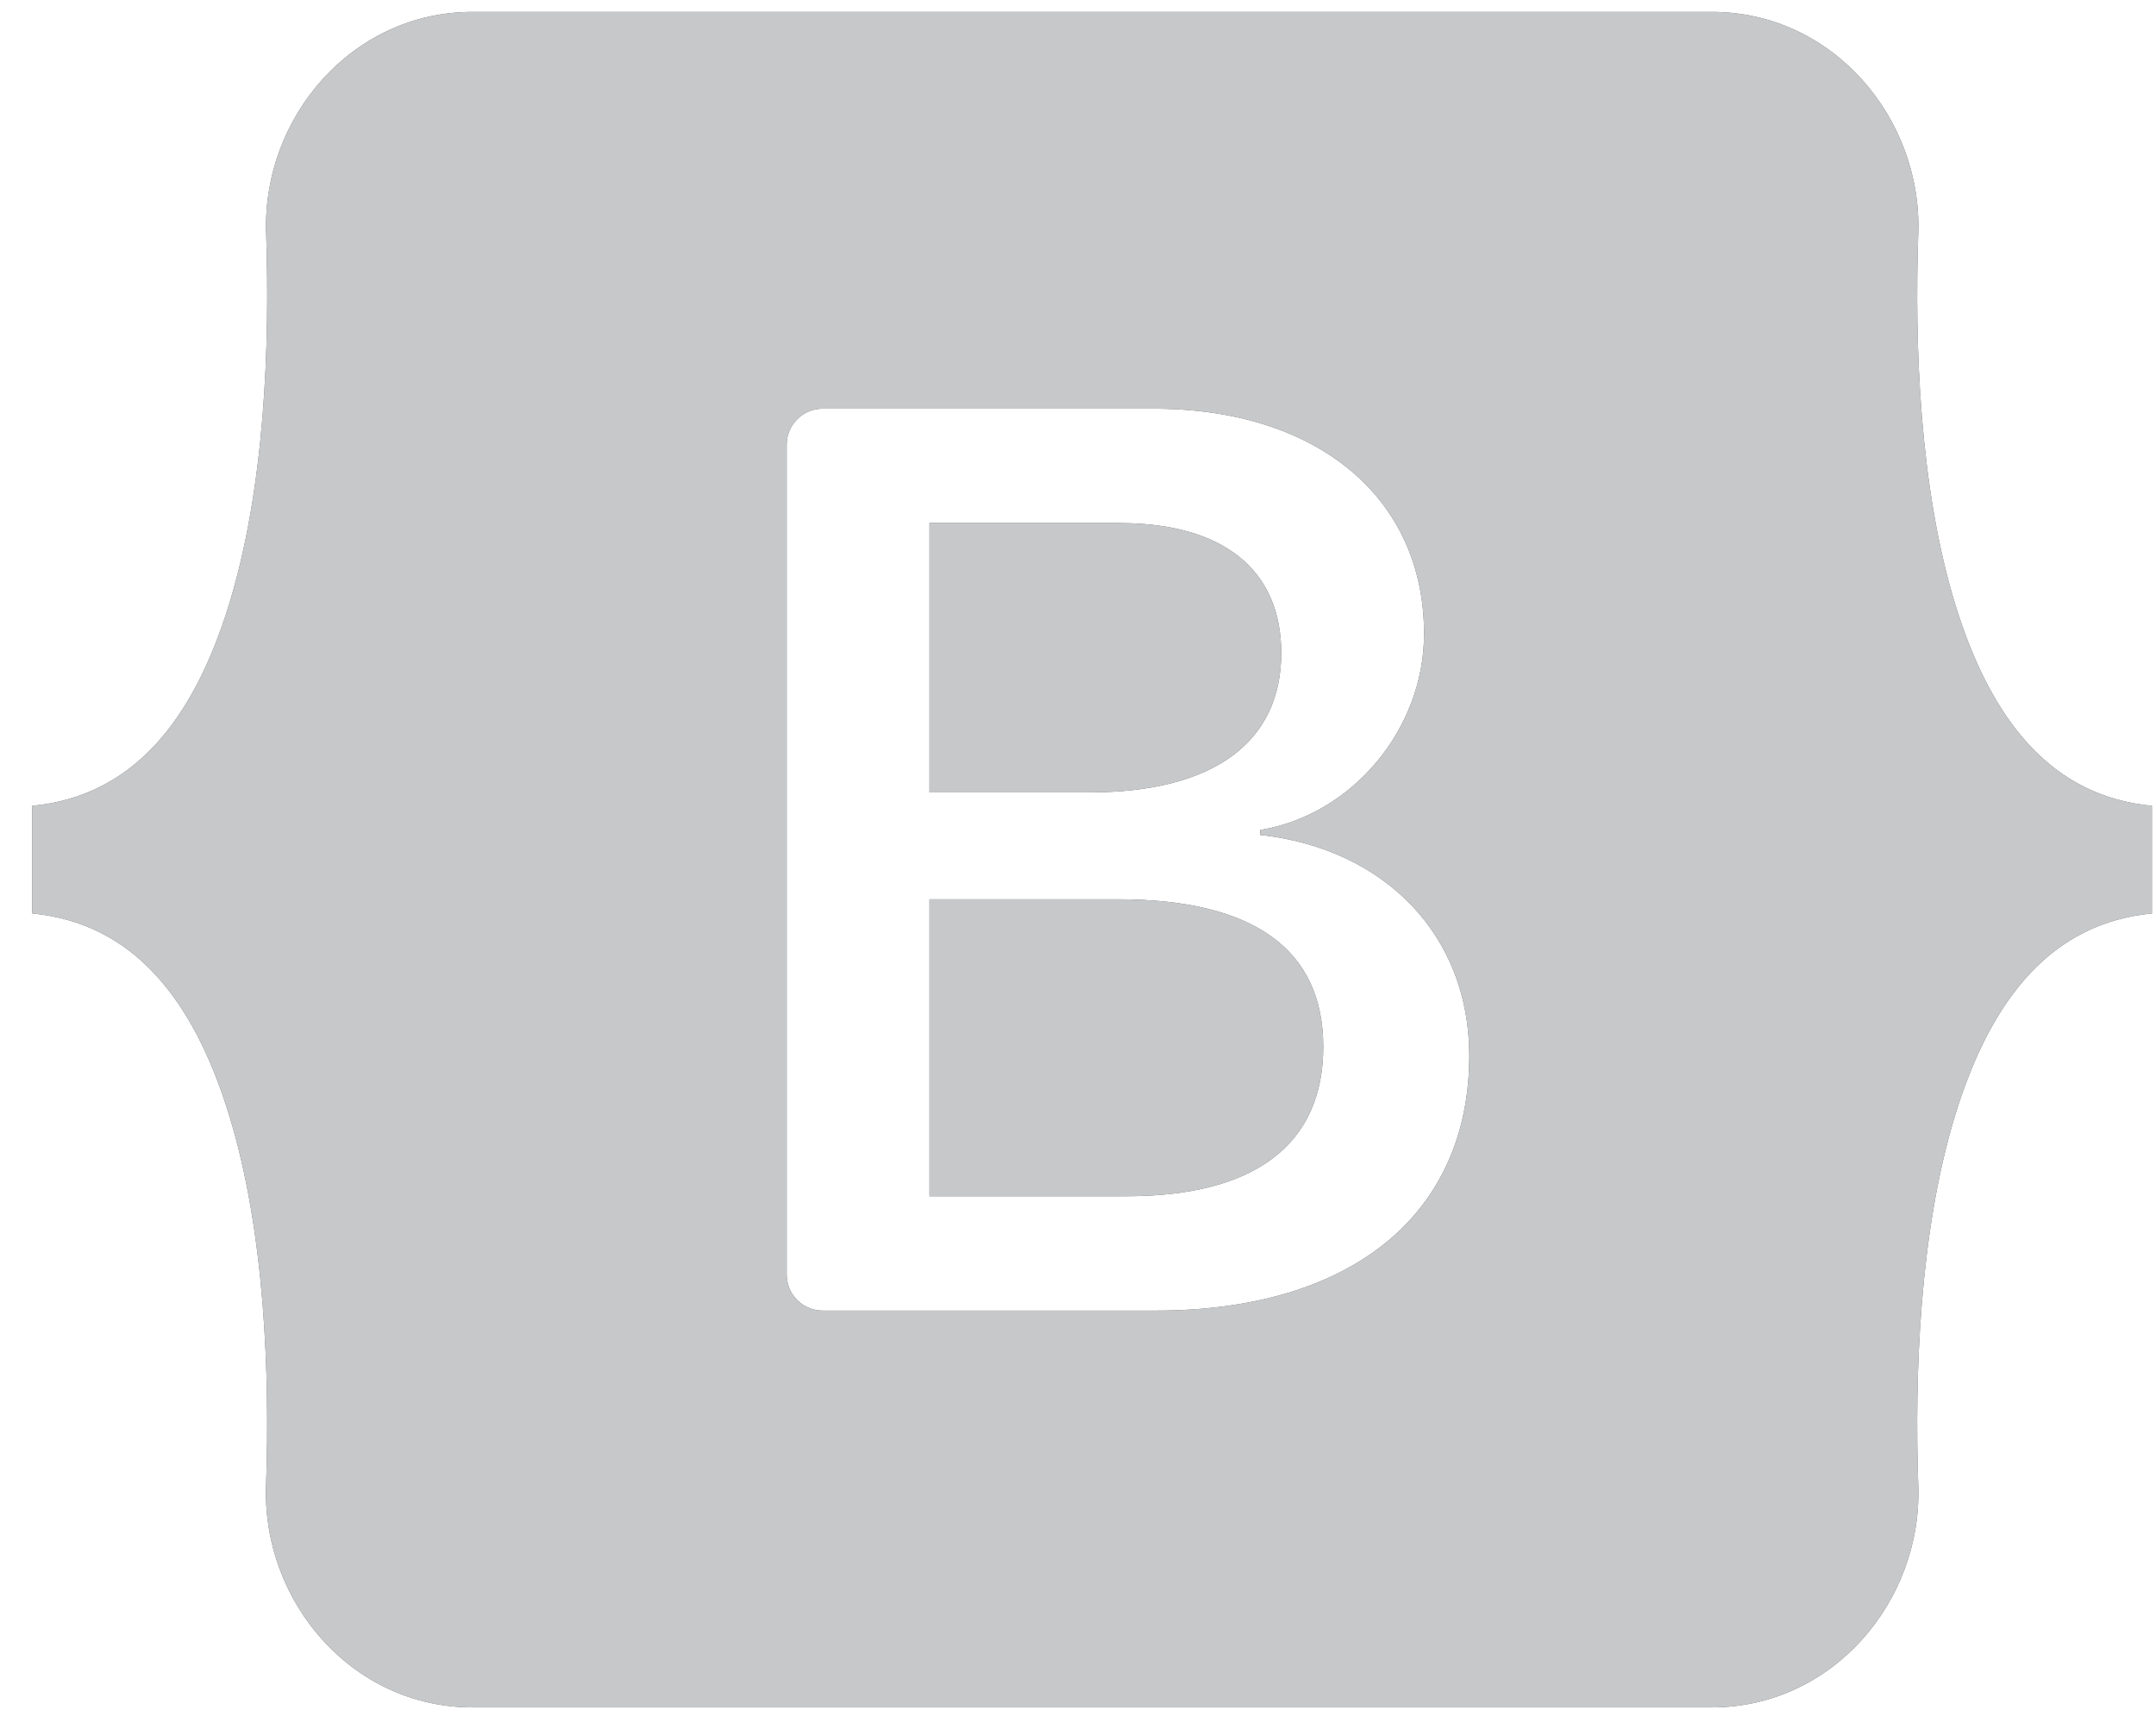
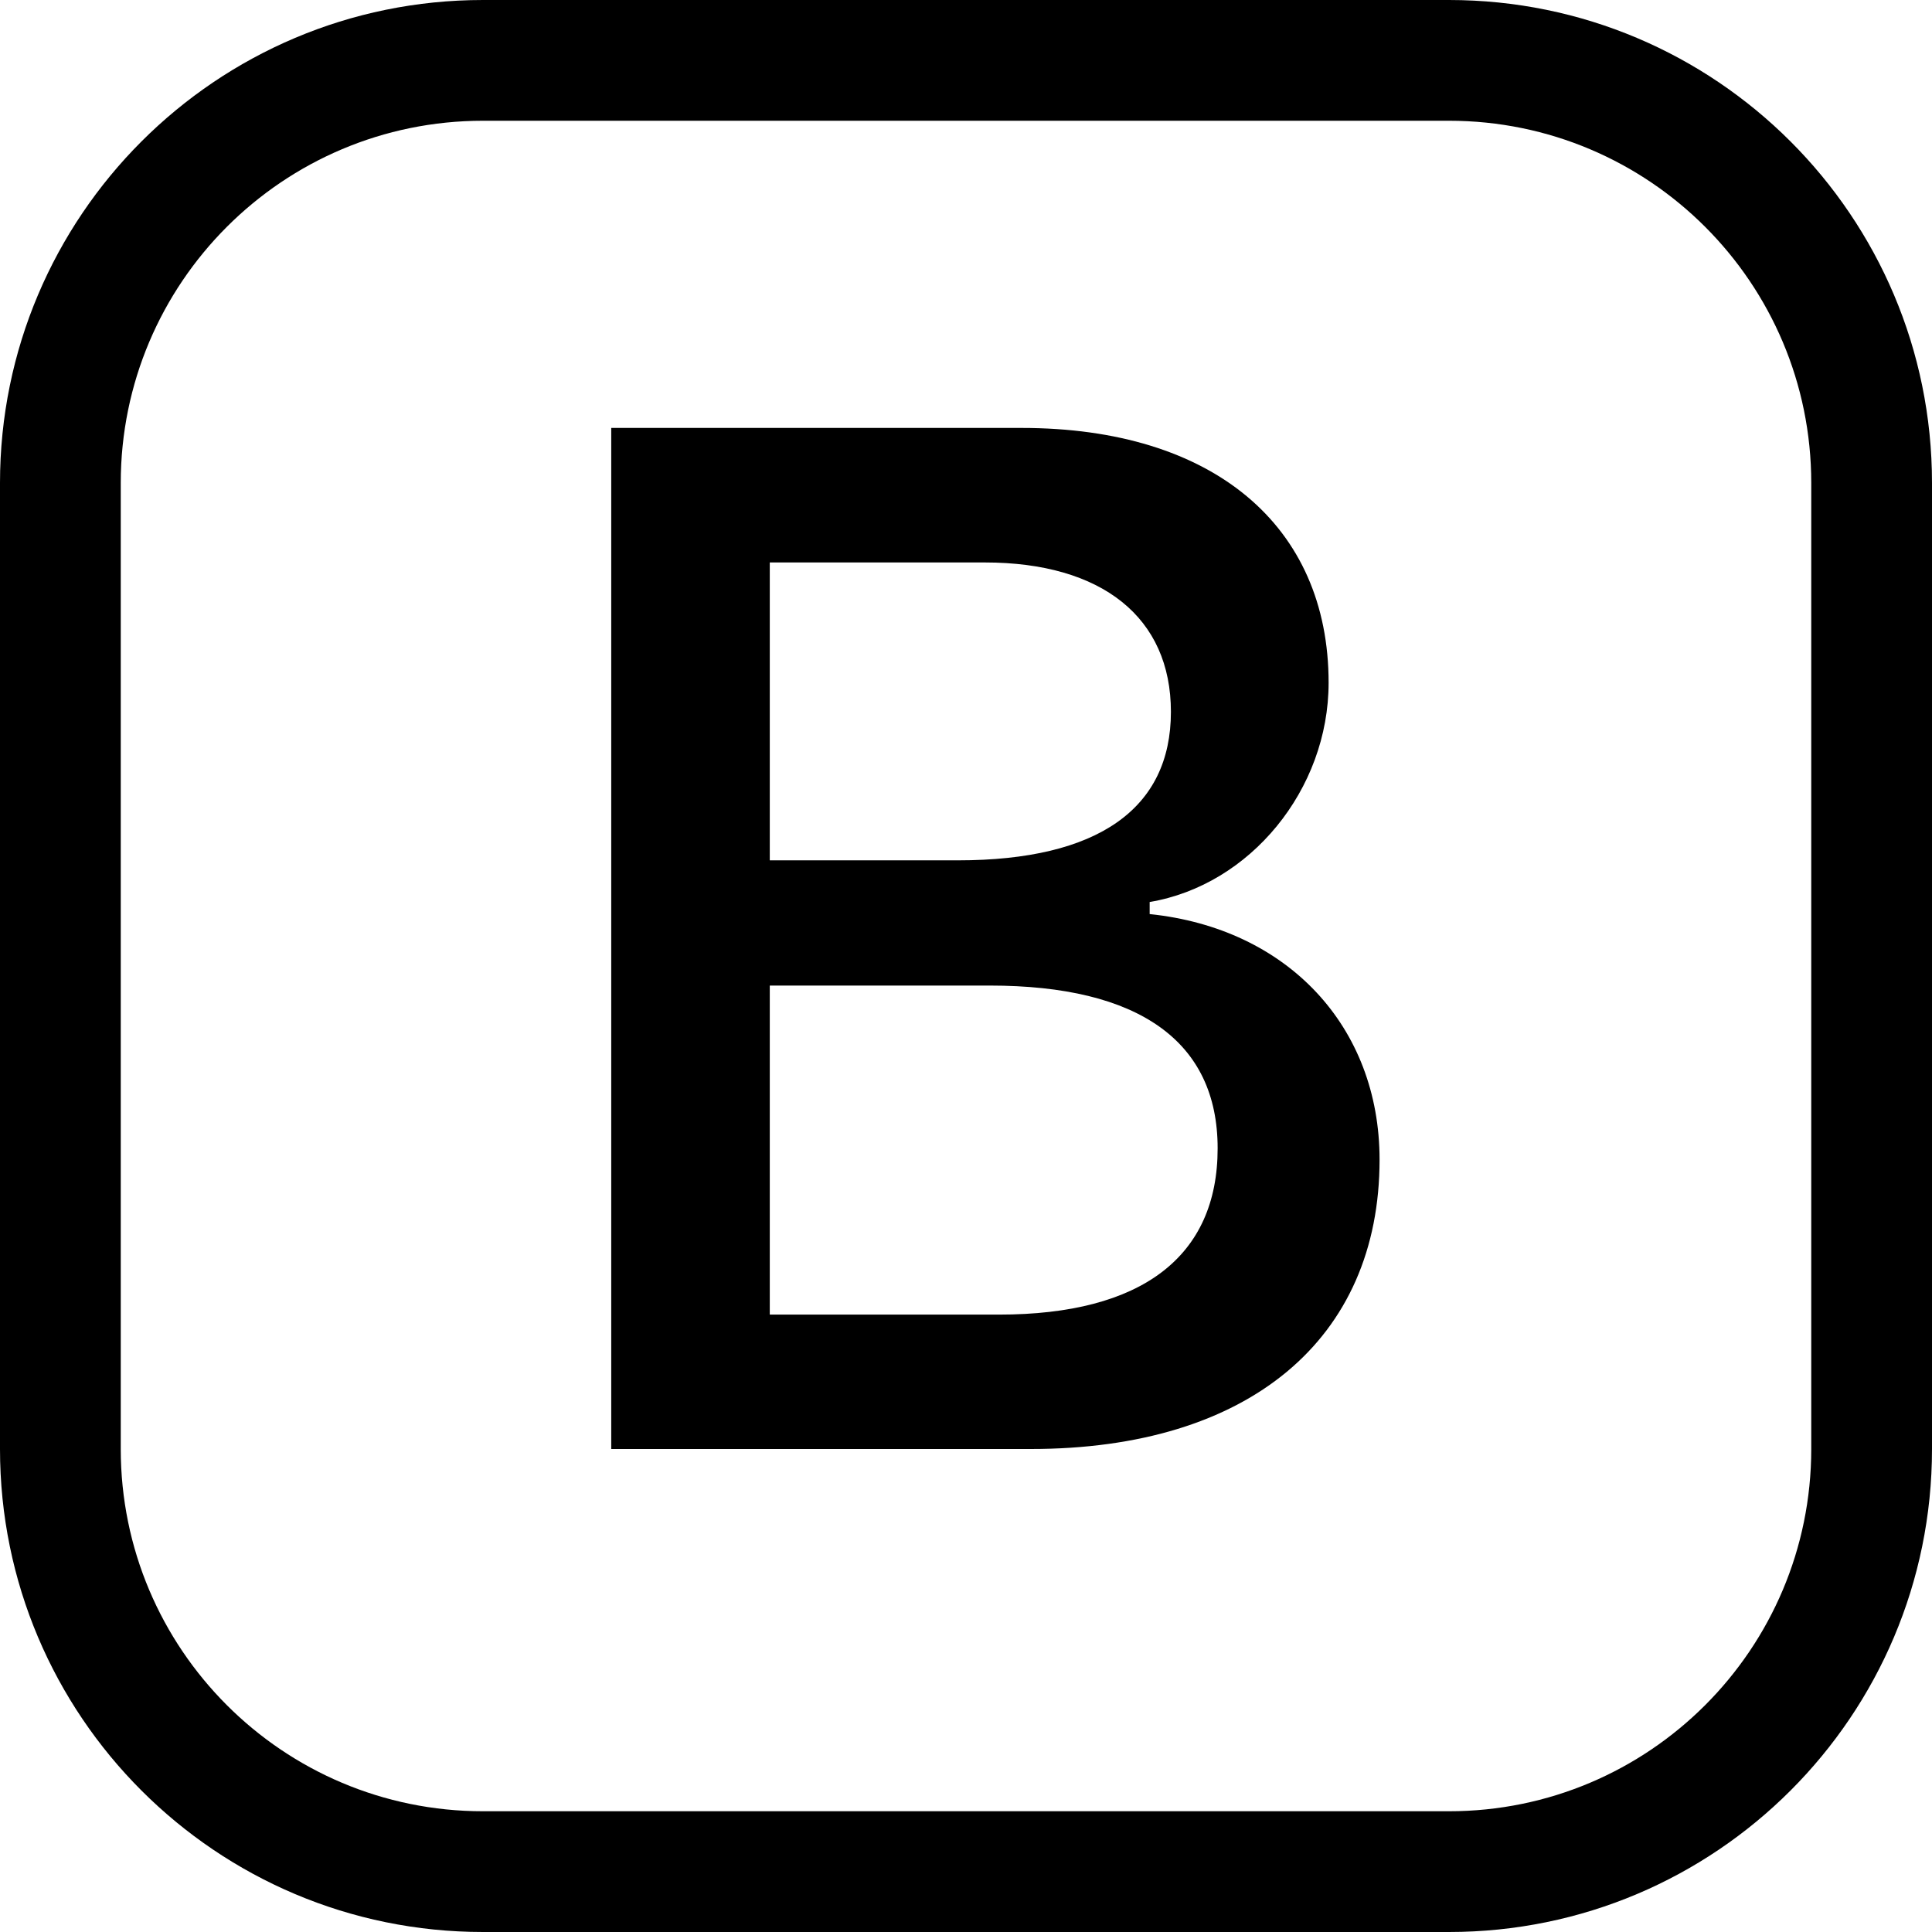
- <svg xmlns="http://www.w3.org/2000/svg" width="49" height="39" viewBox="0 0 49 39" fill="none">
-   <g id="Vector">
-     <path d="M10.738 0.27C7.989 0.27 5.957 2.686 6.049 5.305C6.135 7.823 6.022 11.083 5.204 13.743C4.384 16.409 2.998 18.099 0.733 18.316V20.763C2.998 20.98 4.384 22.67 5.204 25.336C6.022 27.994 6.135 31.256 6.047 33.771C5.957 36.392 7.989 38.809 10.741 38.809H38.904C41.653 38.809 43.687 36.392 43.597 33.771C43.51 31.256 43.623 27.994 44.439 25.336C45.261 22.67 46.644 20.98 48.907 20.763V18.316C46.642 18.099 45.261 16.409 44.439 13.743C43.623 11.085 43.51 7.823 43.597 5.305C43.687 2.686 41.653 0.27 38.904 0.27H10.738ZM33.393 23.992C33.393 27.6 30.715 29.789 26.268 29.789H18.697C18.59 29.789 18.483 29.768 18.384 29.727C18.285 29.686 18.195 29.626 18.119 29.55C18.043 29.474 17.982 29.384 17.941 29.284C17.9 29.184 17.879 29.078 17.879 28.97V10.109C17.879 10.001 17.9 9.894 17.941 9.795C17.982 9.695 18.043 9.605 18.119 9.529C18.195 9.453 18.285 9.392 18.384 9.351C18.483 9.31 18.59 9.289 18.697 9.29H26.223C29.931 9.29 32.365 11.306 32.365 14.405C32.365 16.576 30.727 18.524 28.642 18.864V18.978C31.481 19.29 33.393 21.266 33.393 23.992ZM25.441 11.887H21.125V18.011H24.76C27.572 18.011 29.119 16.875 29.119 14.843C29.119 12.941 27.788 11.889 25.441 11.889V11.887ZM21.125 20.44V27.19H25.6C28.526 27.19 30.074 26.009 30.074 23.792C30.074 21.578 28.484 20.44 25.411 20.44H21.125Z" fill="#56575A" />
-     <path d="M10.738 0.27C7.989 0.27 5.957 2.686 6.049 5.305C6.135 7.823 6.022 11.083 5.204 13.743C4.384 16.409 2.998 18.099 0.733 18.316V20.763C2.998 20.98 4.384 22.67 5.204 25.336C6.022 27.994 6.135 31.256 6.047 33.771C5.957 36.392 7.989 38.809 10.741 38.809H38.904C41.653 38.809 43.687 36.392 43.597 33.771C43.51 31.256 43.623 27.994 44.439 25.336C45.261 22.67 46.644 20.98 48.907 20.763V18.316C46.642 18.099 45.261 16.409 44.439 13.743C43.623 11.085 43.51 7.823 43.597 5.305C43.687 2.686 41.653 0.27 38.904 0.27H10.738ZM33.393 23.992C33.393 27.6 30.715 29.789 26.268 29.789H18.697C18.59 29.789 18.483 29.768 18.384 29.727C18.285 29.686 18.195 29.626 18.119 29.55C18.043 29.474 17.982 29.384 17.941 29.284C17.9 29.184 17.879 29.078 17.879 28.97V10.109C17.879 10.001 17.9 9.894 17.941 9.795C17.982 9.695 18.043 9.605 18.119 9.529C18.195 9.453 18.285 9.392 18.384 9.351C18.483 9.31 18.59 9.289 18.697 9.29H26.223C29.931 9.29 32.365 11.306 32.365 14.405C32.365 16.576 30.727 18.524 28.642 18.864V18.978C31.481 19.29 33.393 21.266 33.393 23.992ZM25.441 11.887H21.125V18.011H24.76C27.572 18.011 29.119 16.875 29.119 14.843C29.119 12.941 27.788 11.889 25.441 11.889V11.887ZM21.125 20.44V27.19H25.6C28.526 27.19 30.074 26.009 30.074 23.792C30.074 21.578 28.484 20.44 25.411 20.44H21.125Z" fill="#C7C8C9" />
-   </g>
+ <svg xmlns="http://www.w3.org/2000/svg" width="16" height="16" fill="currentColor" class="bi bi-bootstrap" viewBox="0 0 16 16">
+   <path d="M5.062 12h3.475c1.804 0 2.888-.908 2.888-2.396 0-1.102-.761-1.916-1.904-2.034v-.1c.832-.14 1.482-.93 1.482-1.816 0-1.3-.955-2.11-2.542-2.11H5.062zm1.313-4.875V4.658h1.78c.973 0 1.542.457 1.542 1.237 0 .802-.604 1.23-1.764 1.23zm0 3.762V8.162h1.822c1.236 0 1.887.463 1.887 1.348 0 .896-.627 1.377-1.811 1.377z" />
+   <path d="M0 4a4 4 0 0 1 4-4h8a4 4 0 0 1 4 4v8a4 4 0 0 1-4 4H4a4 4 0 0 1-4-4zm4-3a3 3 0 0 0-3 3v8a3 3 0 0 0 3 3h8a3 3 0 0 0 3-3V4a3 3 0 0 0-3-3z" />
</svg>
